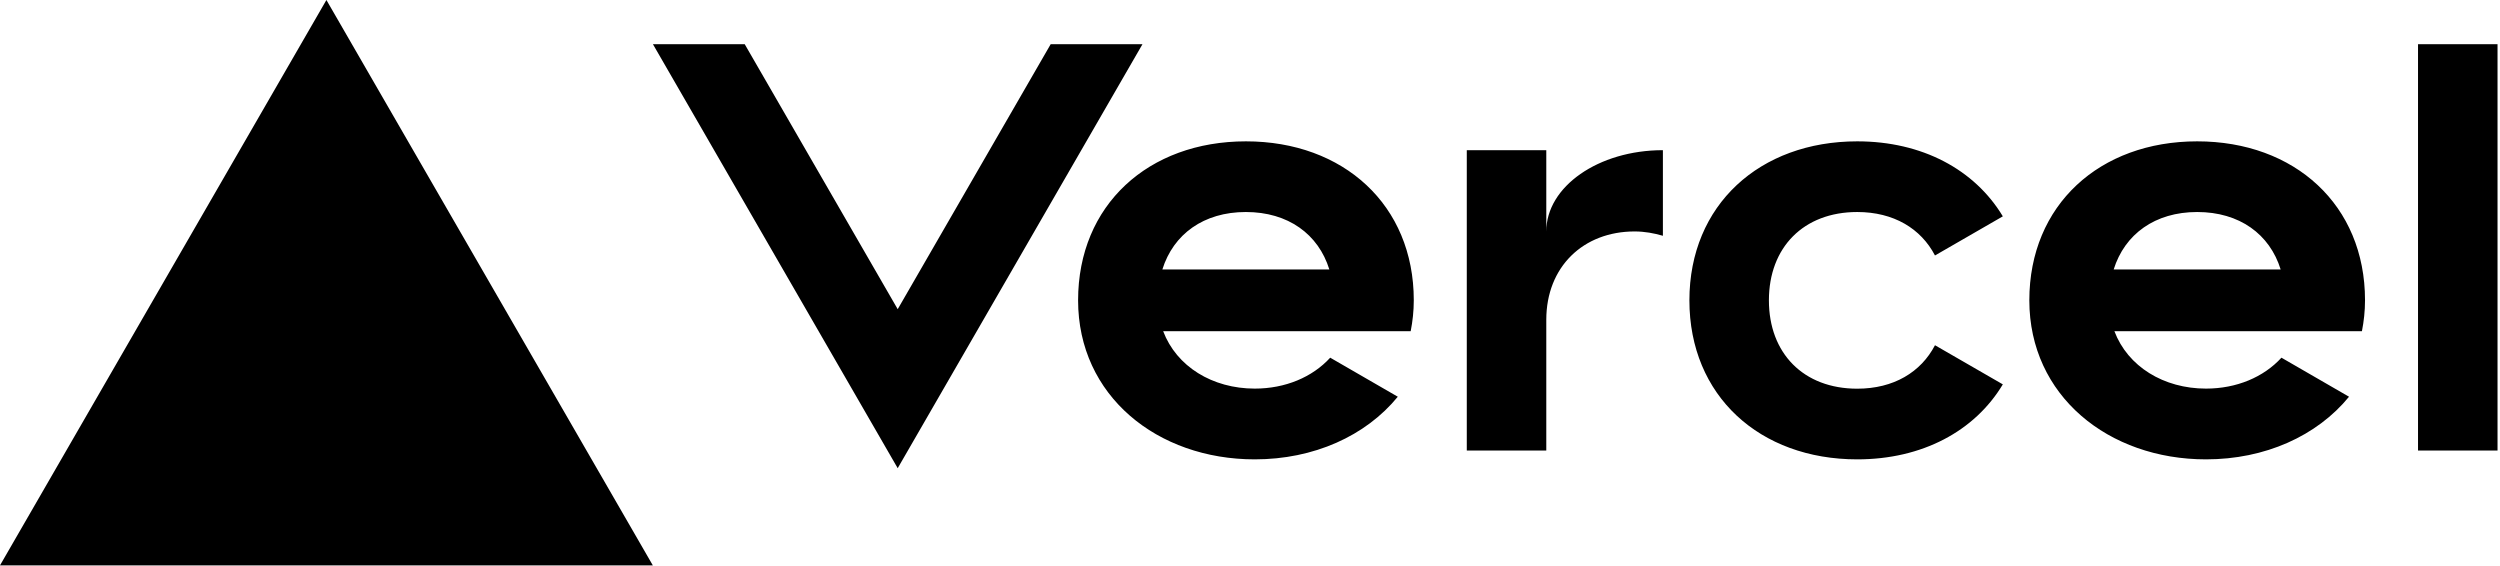
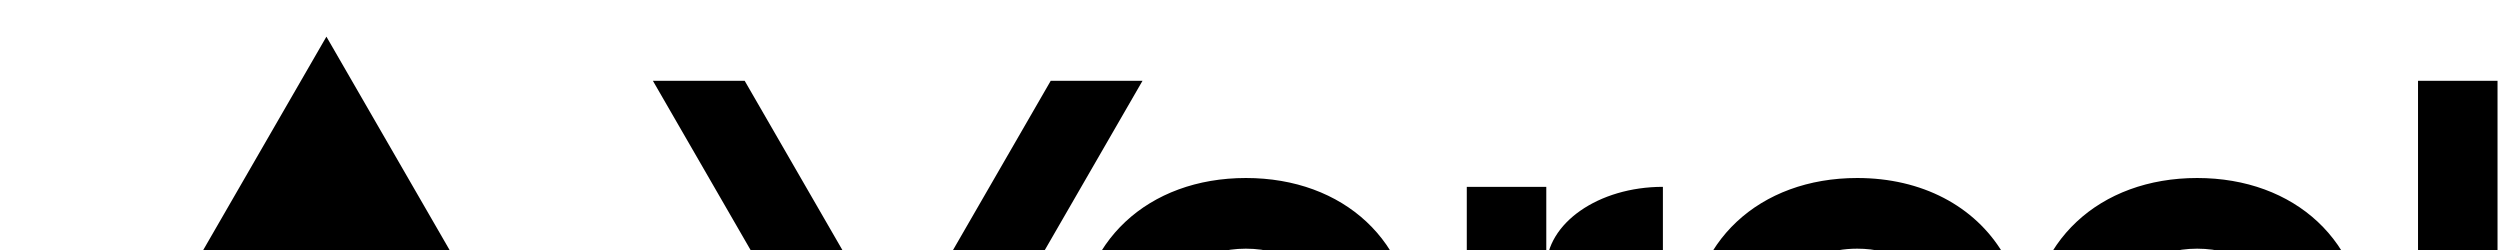
- <svg xmlns="http://www.w3.org/2000/svg" width="283" height="64" viewBox="0 0 283 64" fill="none">
+ <svg xmlns="http://www.w3.org/2000/svg" width="200" height="20" viewBox="0 0 283 20" fill="none">
  <path d="M141.04 16c-11.04 0-19 7.2-19 18s8.96 18 20 18c6.67 0 12.55-2.64 16.19-7.09l-7.65-4.42c-2.02 2.21-5.09 3.5-8.54 3.5-4.79 0-8.86-2.5-10.37-6.5h28.02c.22-1.12.35-2.28.35-3.5 0-10.79-7.96-17.99-19-17.99zm-9.46 14.5c1.25-3.99 4.67-6.5 9.45-6.5 4.79 0 8.21 2.51 9.45 6.5h-18.9zM248.72 16c-11.04 0-19 7.2-19 18s8.96 18 20 18c6.67 0 12.55-2.64 16.19-7.09l-7.65-4.42c-2.02 2.21-5.09 3.5-8.54 3.5-4.79 0-8.86-2.5-10.37-6.5h28.02c.22-1.12.35-2.28.35-3.5 0-10.79-7.96-17.99-19-17.99zm-9.45 14.5c1.25-3.99 4.67-6.5 9.45-6.5 4.79 0 8.21 2.51 9.45 6.5h-18.9zM200.24 34c0 6 3.92 10 10 10 4.12 0 7.21-1.87 8.8-4.92l7.68 4.43c-3.18 5.3-9.14 8.49-16.48 8.49-11.05 0-19-7.2-19-18s7.96-18 19-18c7.34 0 13.29 3.19 16.48 8.49l-7.68 4.43c-1.59-3.05-4.68-4.92-8.8-4.92-6.07 0-10 4-10 10zm82.48-29v46h-9V5h9zM36.95 0L73.9 64H0L36.95 0zm92.38 5l-27.71 48L73.91 5H84.3l17.32 30 17.32-30h10.39zm58.91 12v9.69c-1-.29-2.06-.49-3.2-.49-5.81 0-10 4-10 10V51h-9V17h9v9.2c0-5.08 5.91-9.2 13.2-9.2z" fill="#000" />
</svg>
